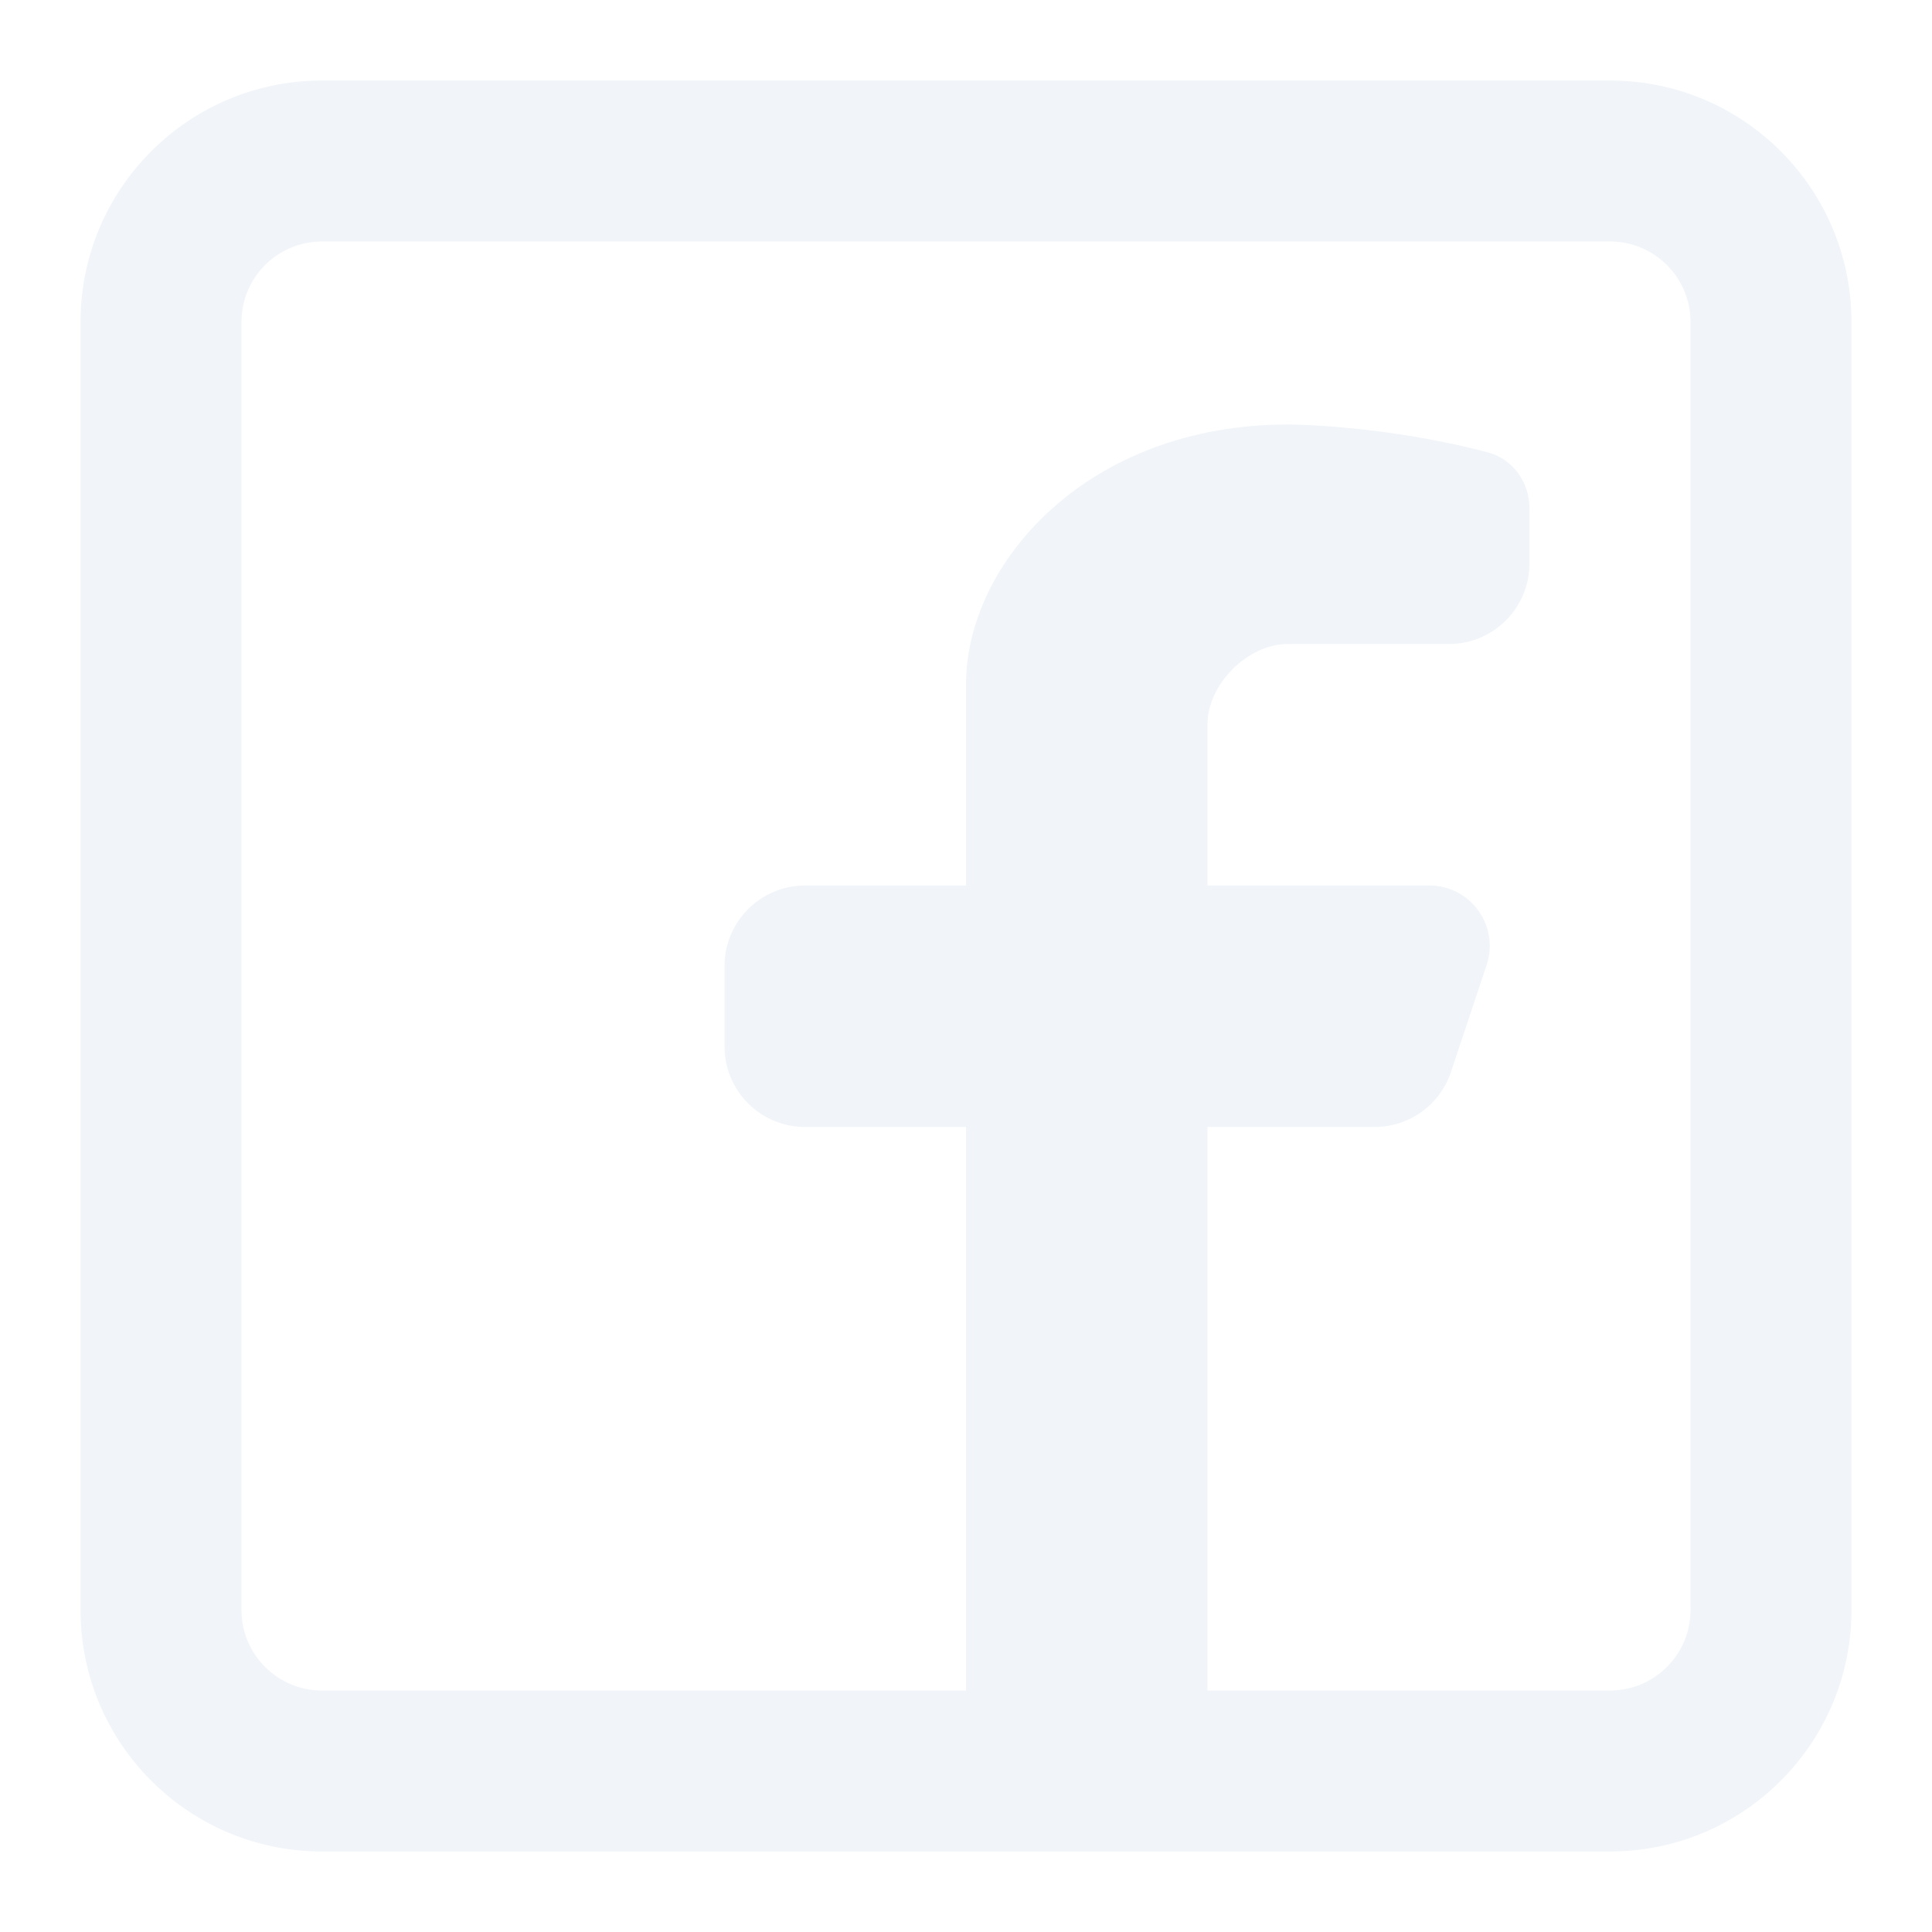
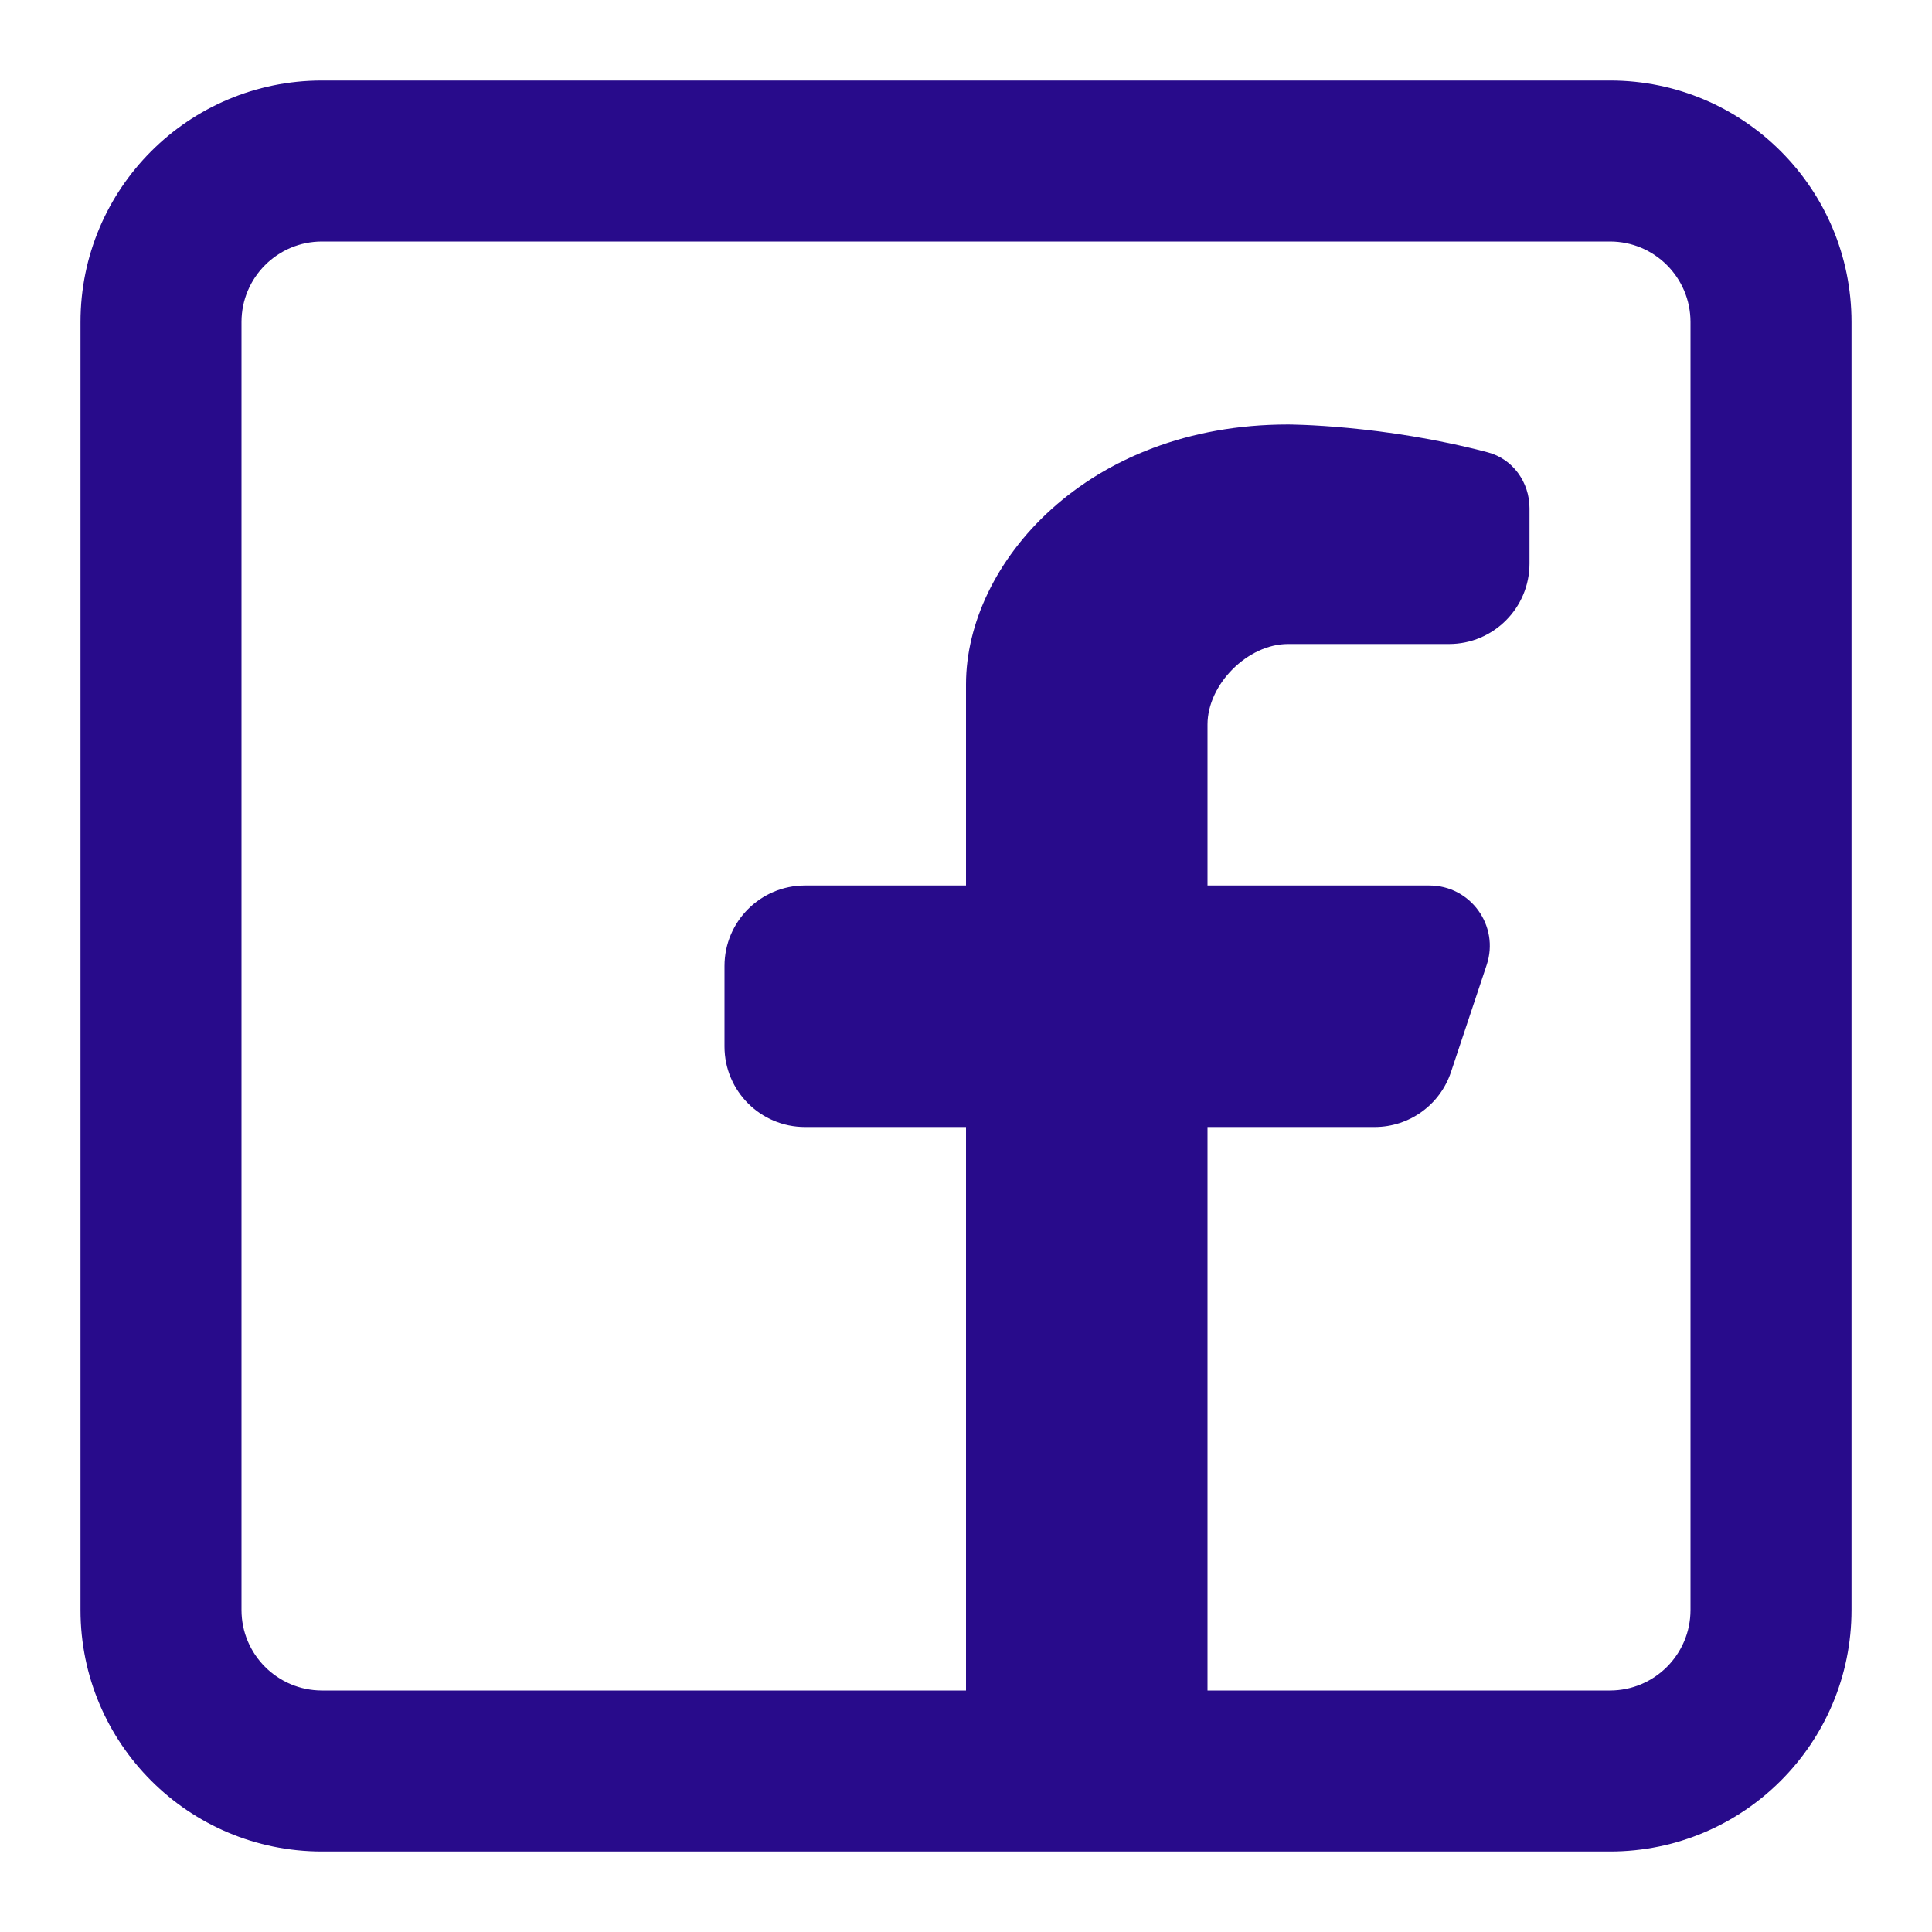
<svg xmlns="http://www.w3.org/2000/svg" width="800px" height="800px" viewBox="0 0 24 24" fill="none">
-   <path fill-rule="evenodd" clip-rule="evenodd" d="M20 1C21.657 1 23 2.343 23 4V20C23 21.657 21.657 23 20 23H4C2.343 23 1 21.657 1 20V4C1 2.343 2.343 1 4 1H20ZM20 3C20.552 3 21 3.448 21 4V20C21 20.552 20.552 21 20 21H15V14H17.076C17.507 14 17.889 13.725 18.025 13.316L18.468 11.987C18.63 11.501 18.268 11 17.756 11H15V9C15 8.5 15.5 8 16 8H18C18.552 8 19 7.552 19 7V6.314C19 5.991 18.794 5.701 18.481 5.619C17.171 5.273 16 5.273 16 5.273C13.5 5.273 12 7 12 8.5V11H10C9.448 11 9 11.448 9 12V13C9 13.552 9.448 14 10 14H12V21H4C3.448 21 3 20.552 3 20V4C3 3.448 3.448 3 4 3H20Z" fill="#f1f5f9" />
+   <path fill-rule="evenodd" clip-rule="evenodd" d="M20 1C21.657 1 23 2.343 23 4V20C23 21.657 21.657 23 20 23H4C2.343 23 1 21.657 1 20V4C1 2.343 2.343 1 4 1H20ZM20 3C20.552 3 21 3.448 21 4V20C21 20.552 20.552 21 20 21H15V14H17.076C17.507 14 17.889 13.725 18.025 13.316L18.468 11.987C18.63 11.501 18.268 11 17.756 11H15V9C15 8.5 15.5 8 16 8H18C18.552 8 19 7.552 19 7V6.314C19 5.991 18.794 5.701 18.481 5.619C17.171 5.273 16 5.273 16 5.273C13.5 5.273 12 7 12 8.5V11H10C9.448 11 9 11.448 9 12V13C9 13.552 9.448 14 10 14H12V21H4C3.448 21 3 20.552 3 20V4C3 3.448 3.448 3 4 3H20Z" fill="#280B8B" />
</svg>
